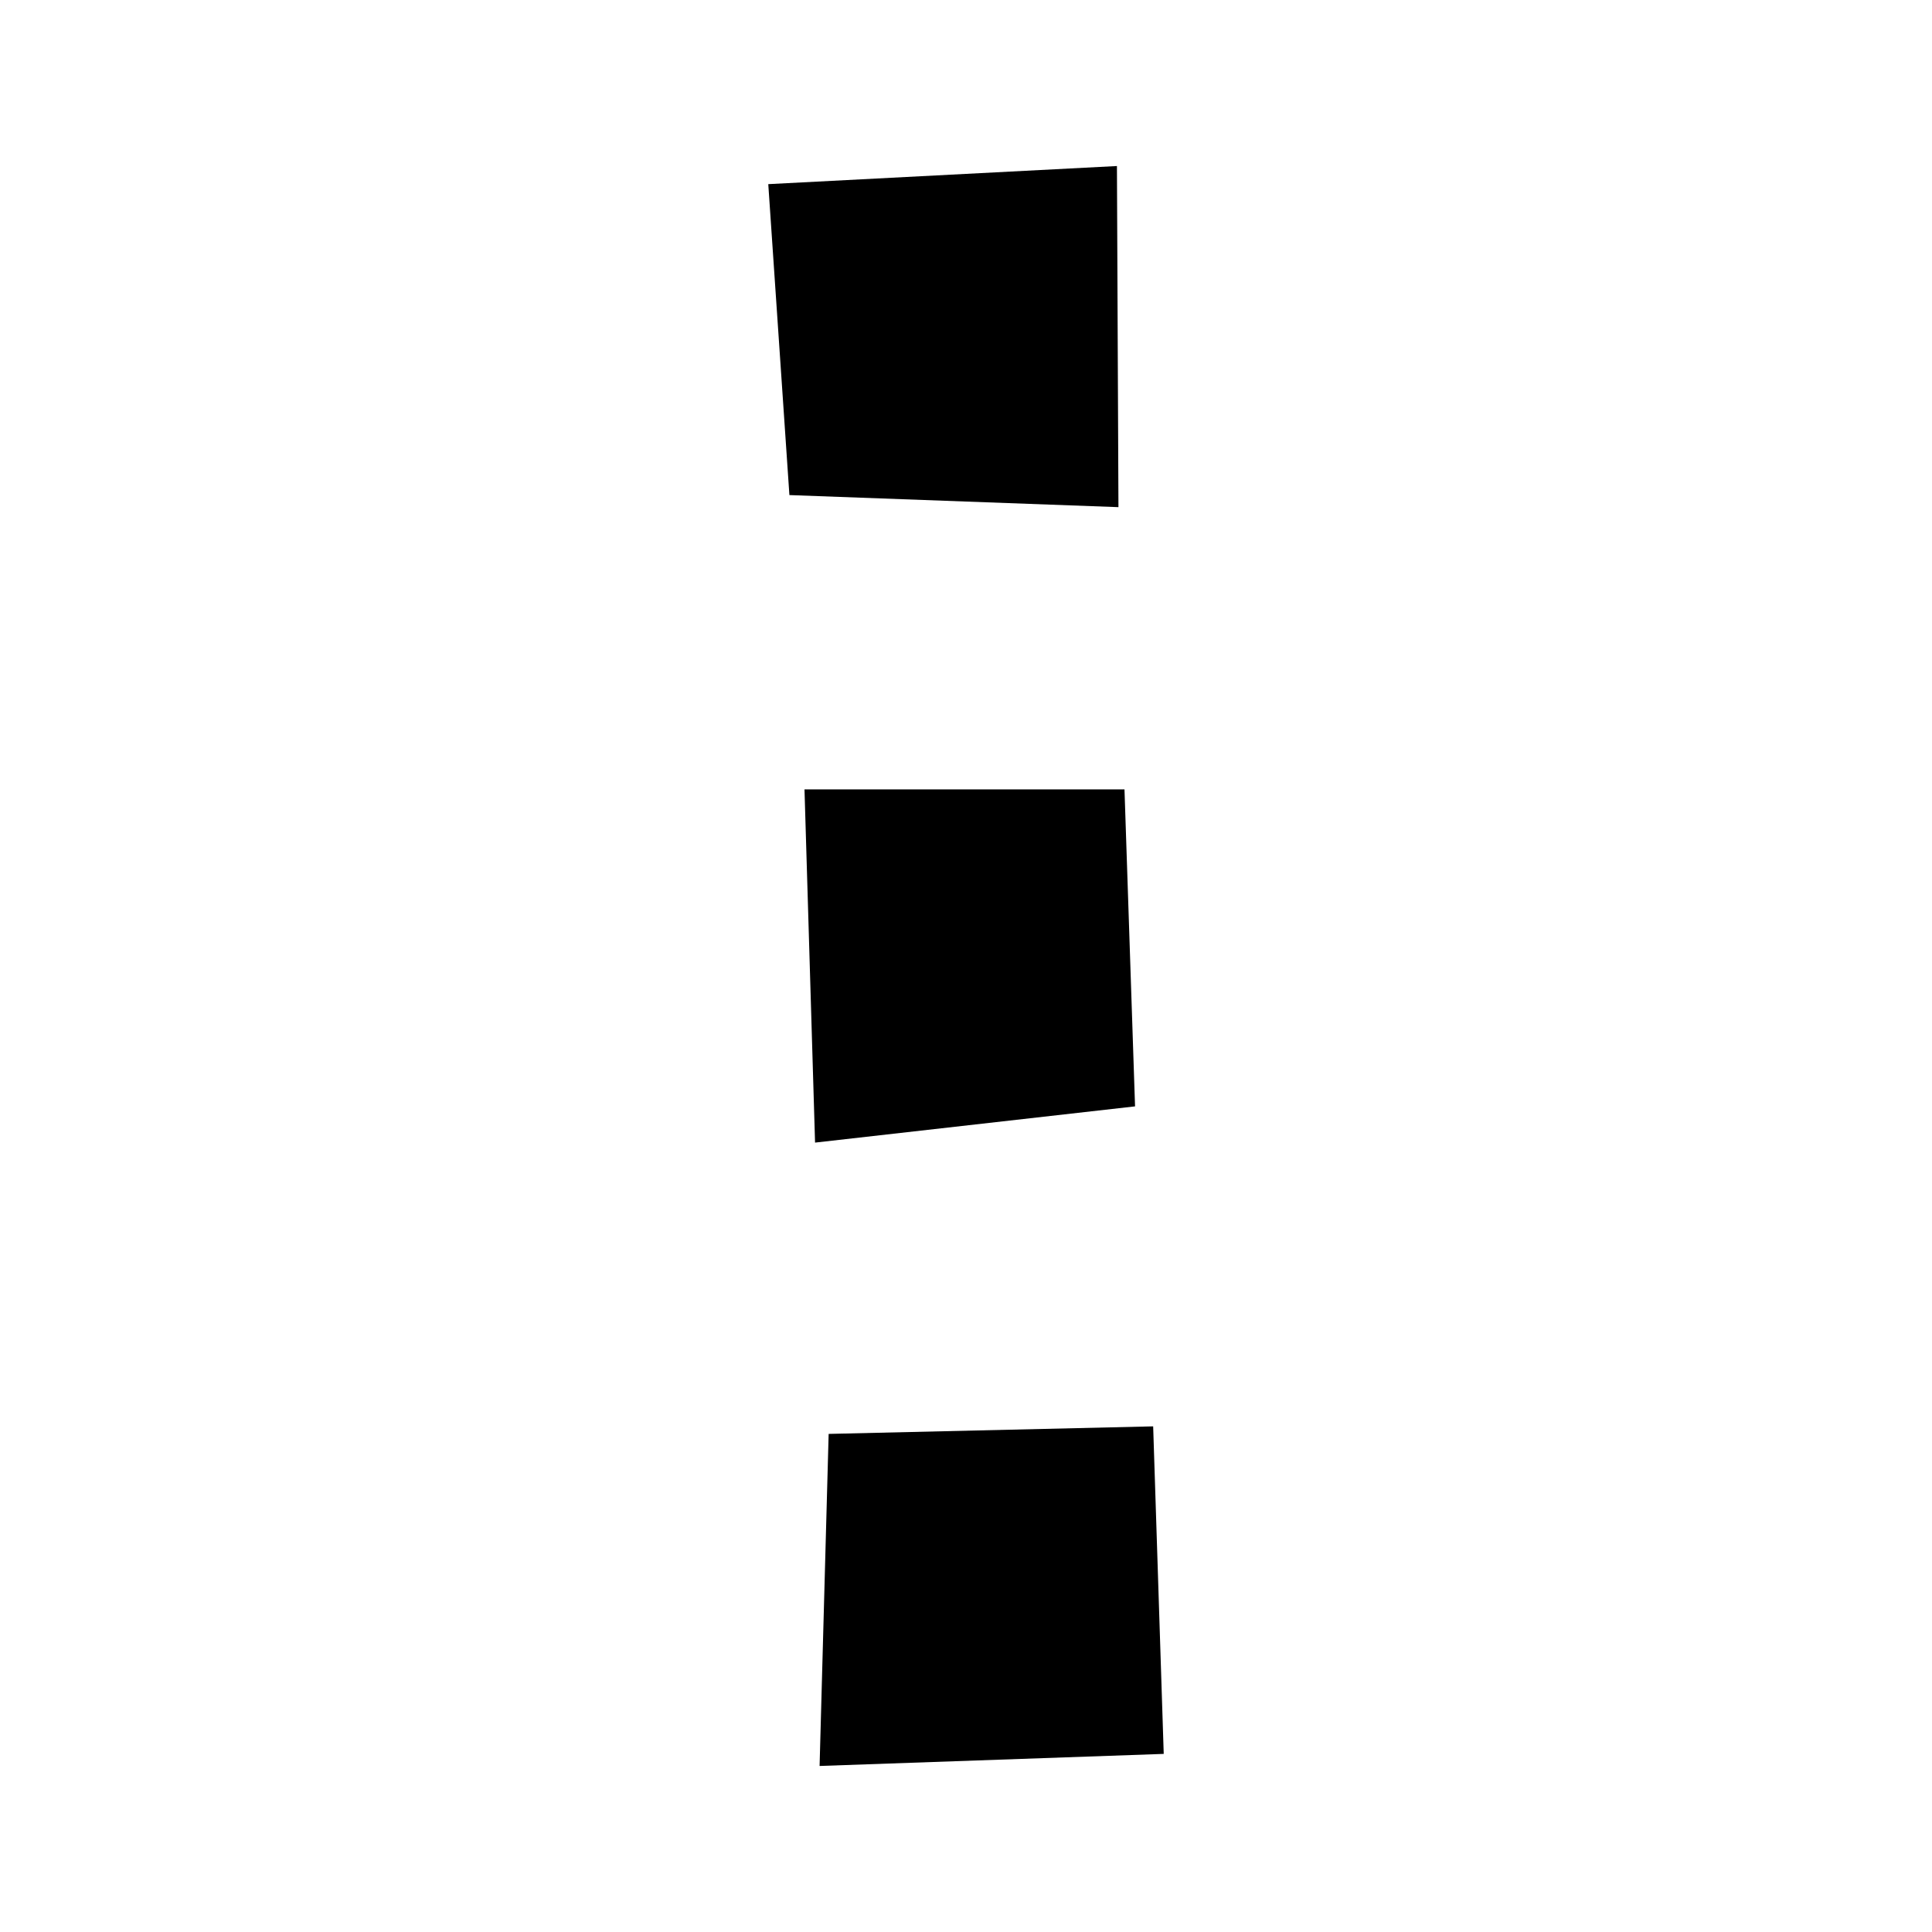
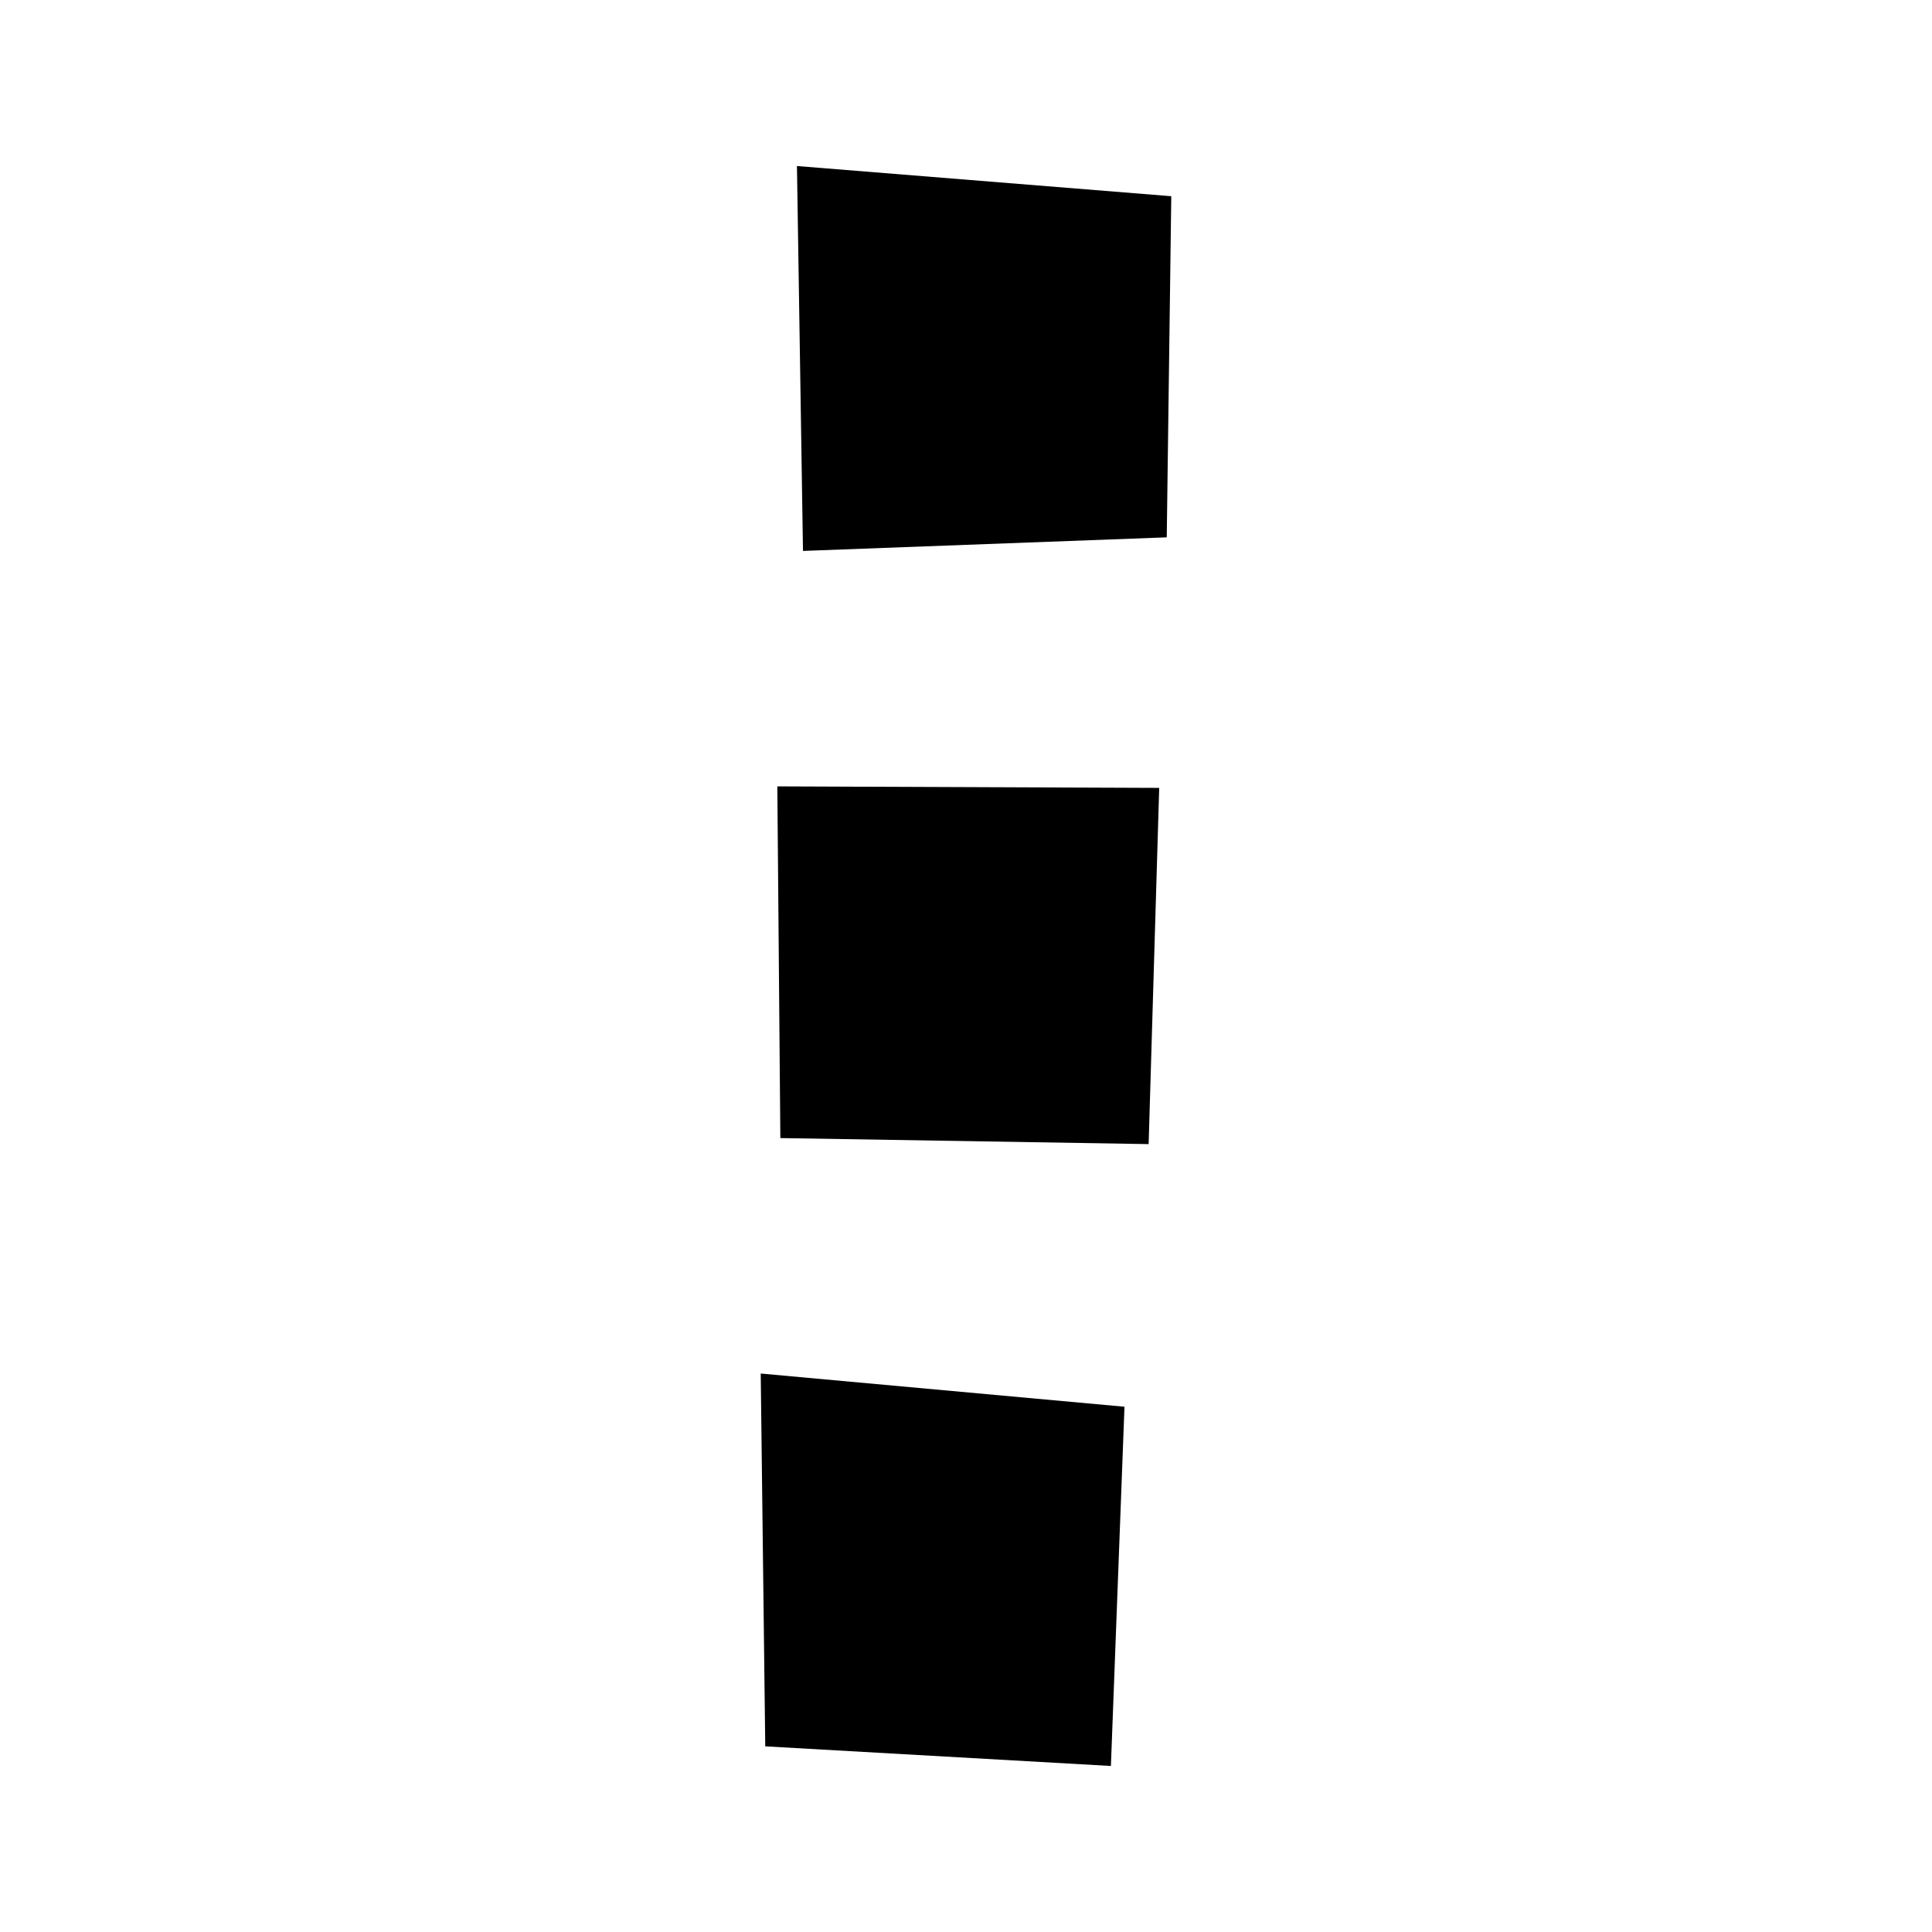
<svg xmlns="http://www.w3.org/2000/svg" viewBox="0 0 128 128" width="128" height="128" fill="currentColor">
-   <path d="M50.9 12.2L74.0 11.0L74.1 33.6L52.3 32.8ZM53.3 52.3L74.5 52.3L75.2 73.3L54.0 75.7ZM54.9 95.0L76.4 94.5L77.1 116.2L54.3 117.0Z" />
+   <path d="M52.8 11.0L77.6 13.0L77.3 35.6L53.2 36.5ZM51.5 52.1L76.8 52.2L76.1 75.8L51.7 75.4ZM50.4 91.0L74.5 93.2L73.6 117.0L50.7 115.7Z" />
</svg>
